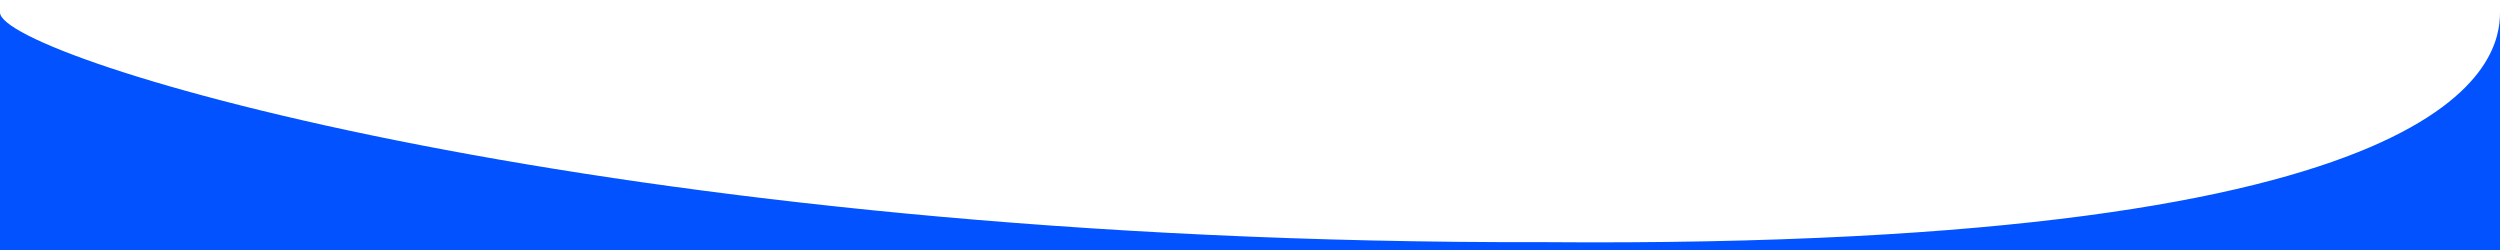
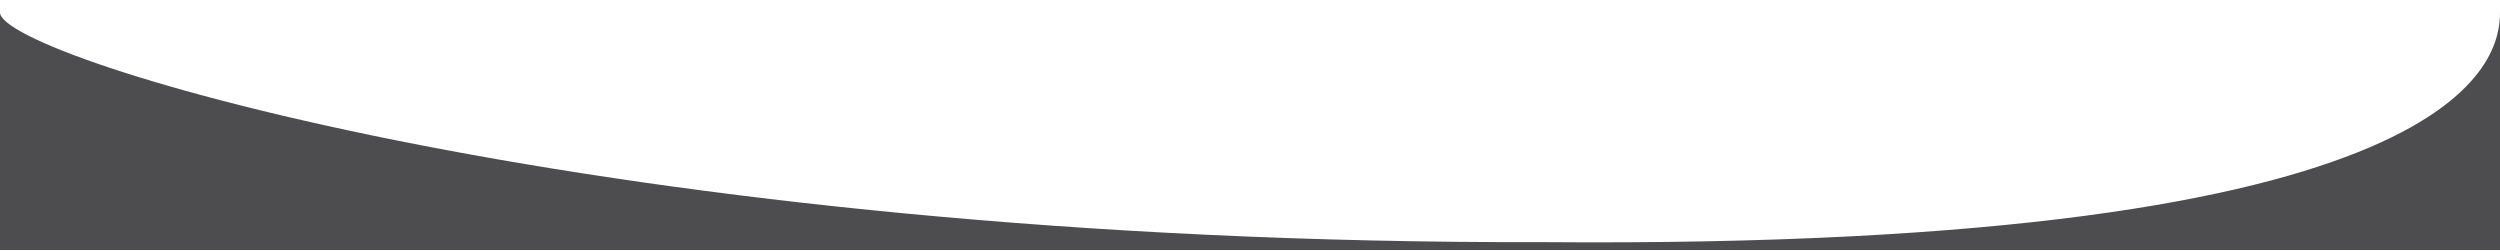
<svg xmlns="http://www.w3.org/2000/svg" data-name="Layer 1" viewBox="0 0 1200 120" preserveAspectRatio="none">
-   <path fill="#0253FF" d="M741,116.23C291,117.43,0,27.57,0,6V120H1200V6C1200,27.93,1186.4,119.83,741,116.23Z" class="shape-fill" />
+   <path fill="#4d4d4f" d="M741,116.23C291,117.43,0,27.57,0,6V120H1200V6C1200,27.93,1186.4,119.83,741,116.23Z" class="shape-fill" />
</svg>
